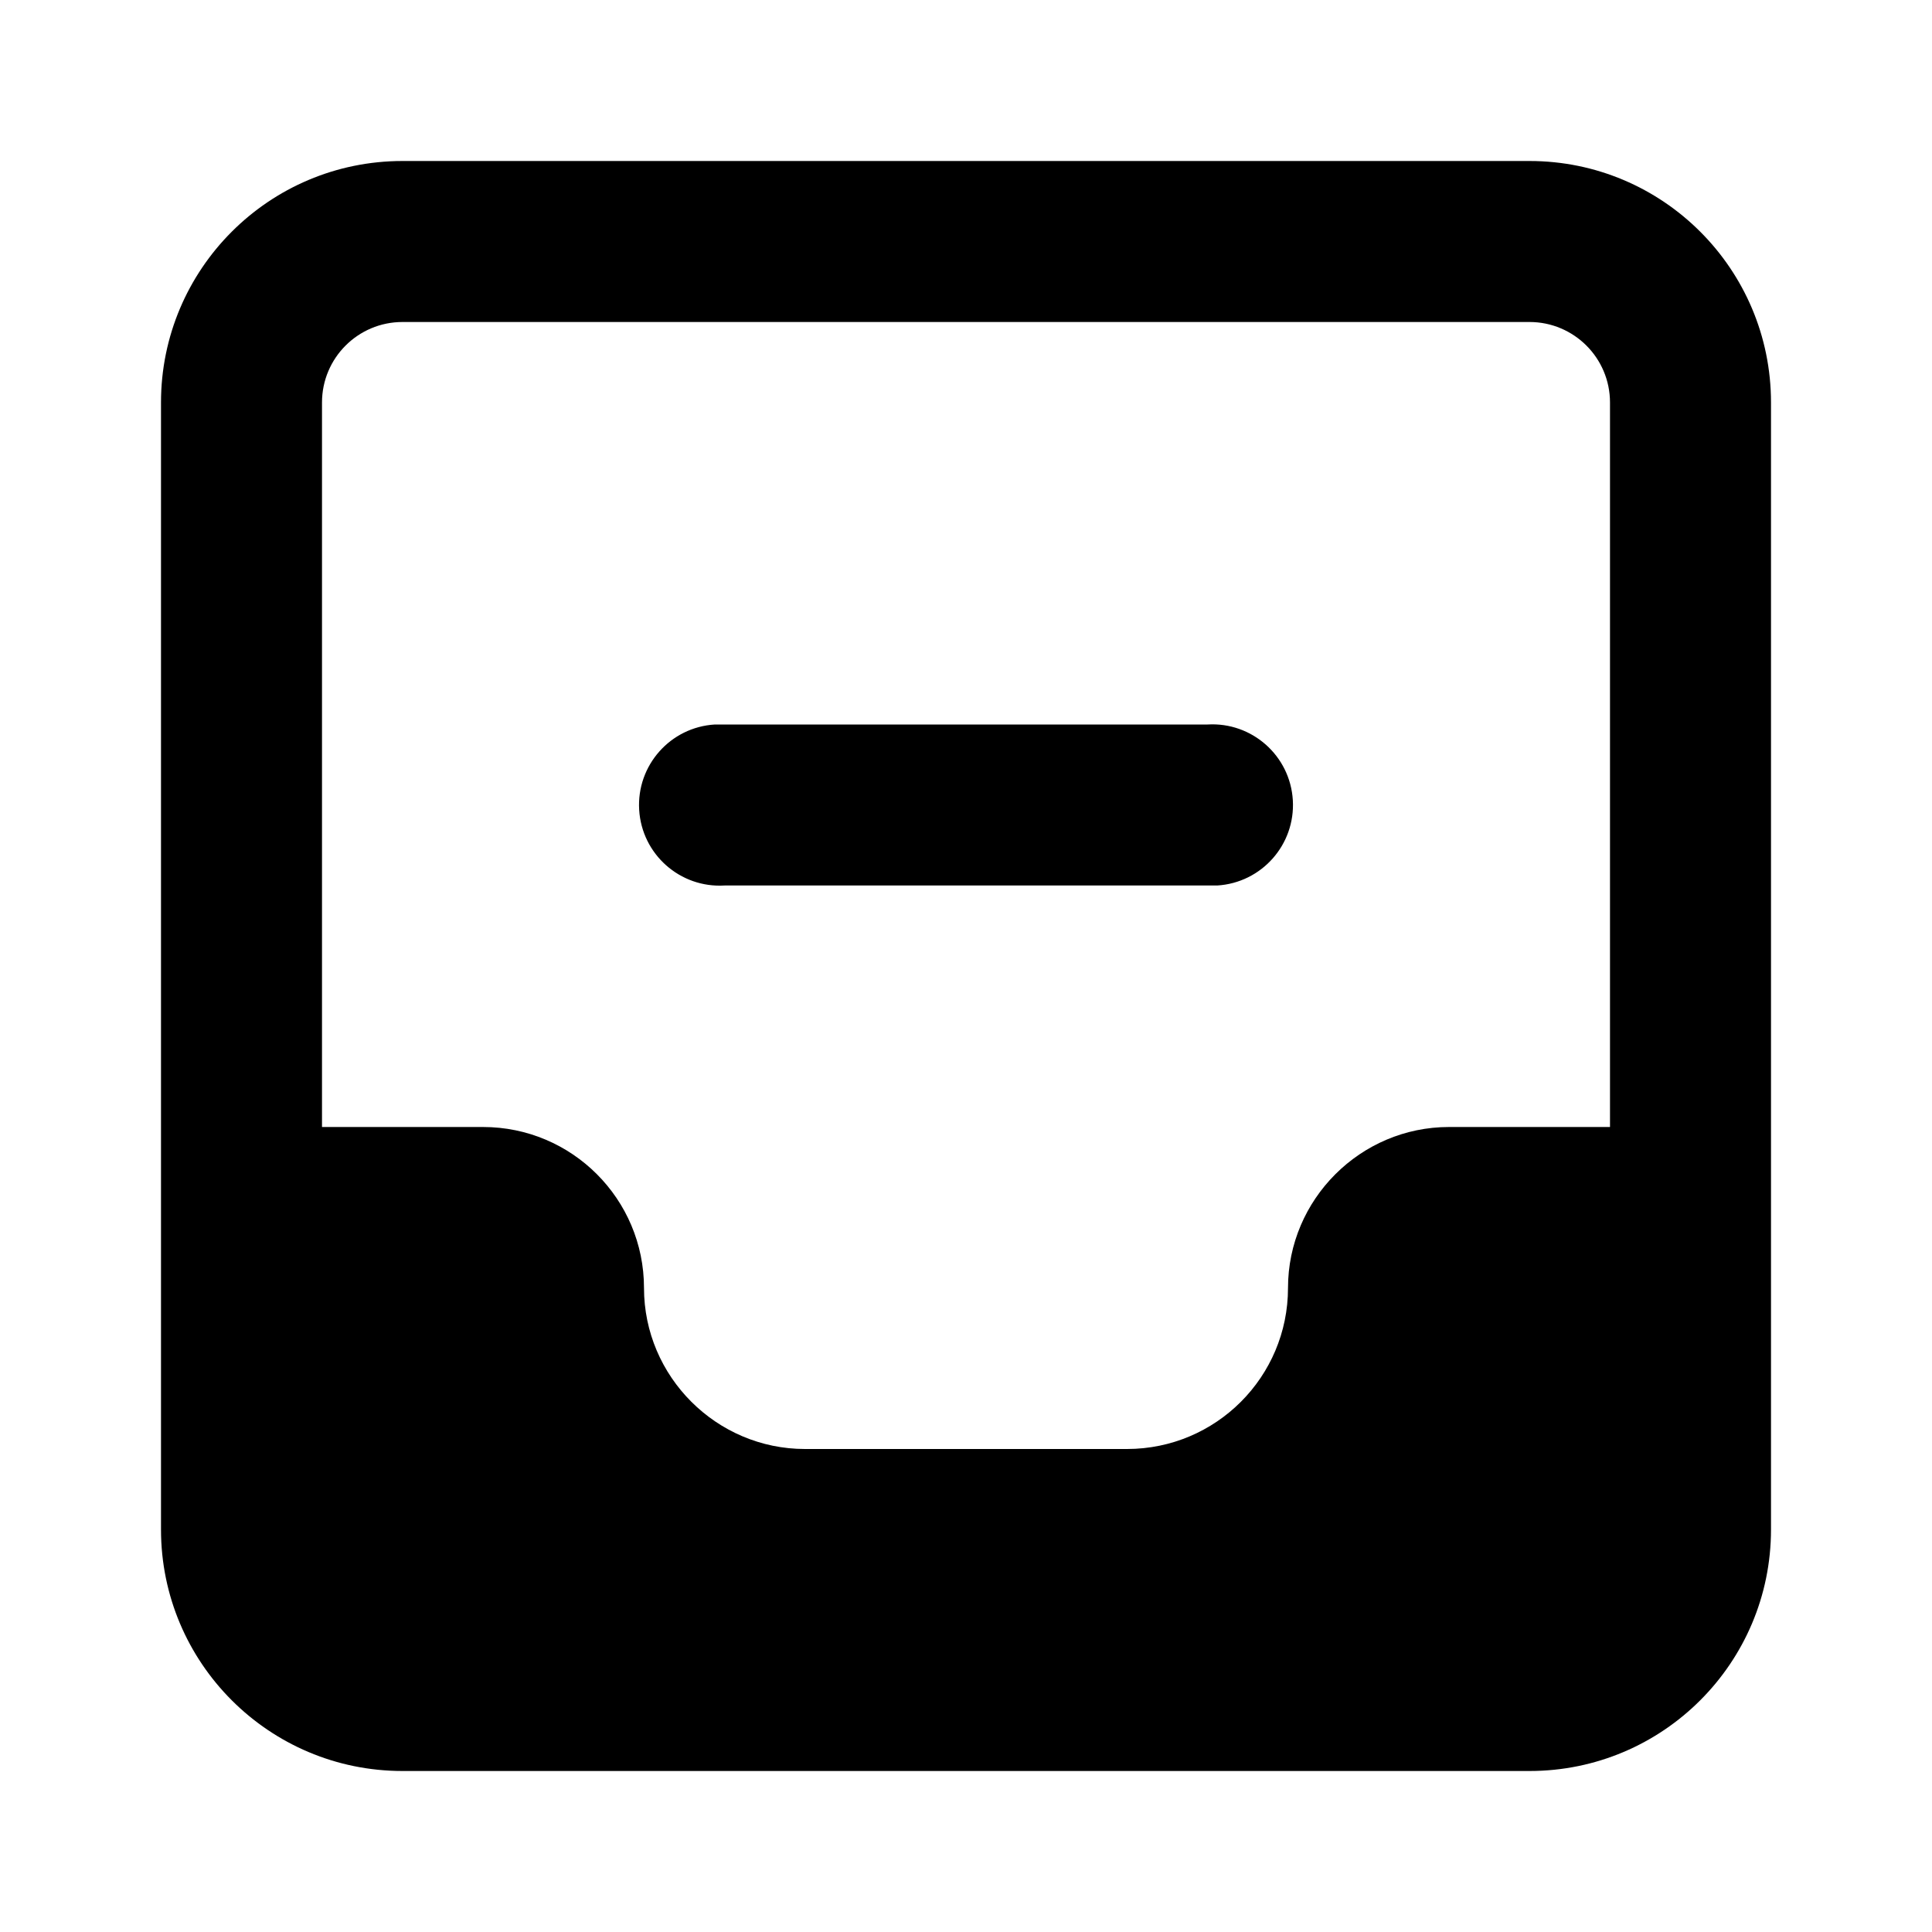
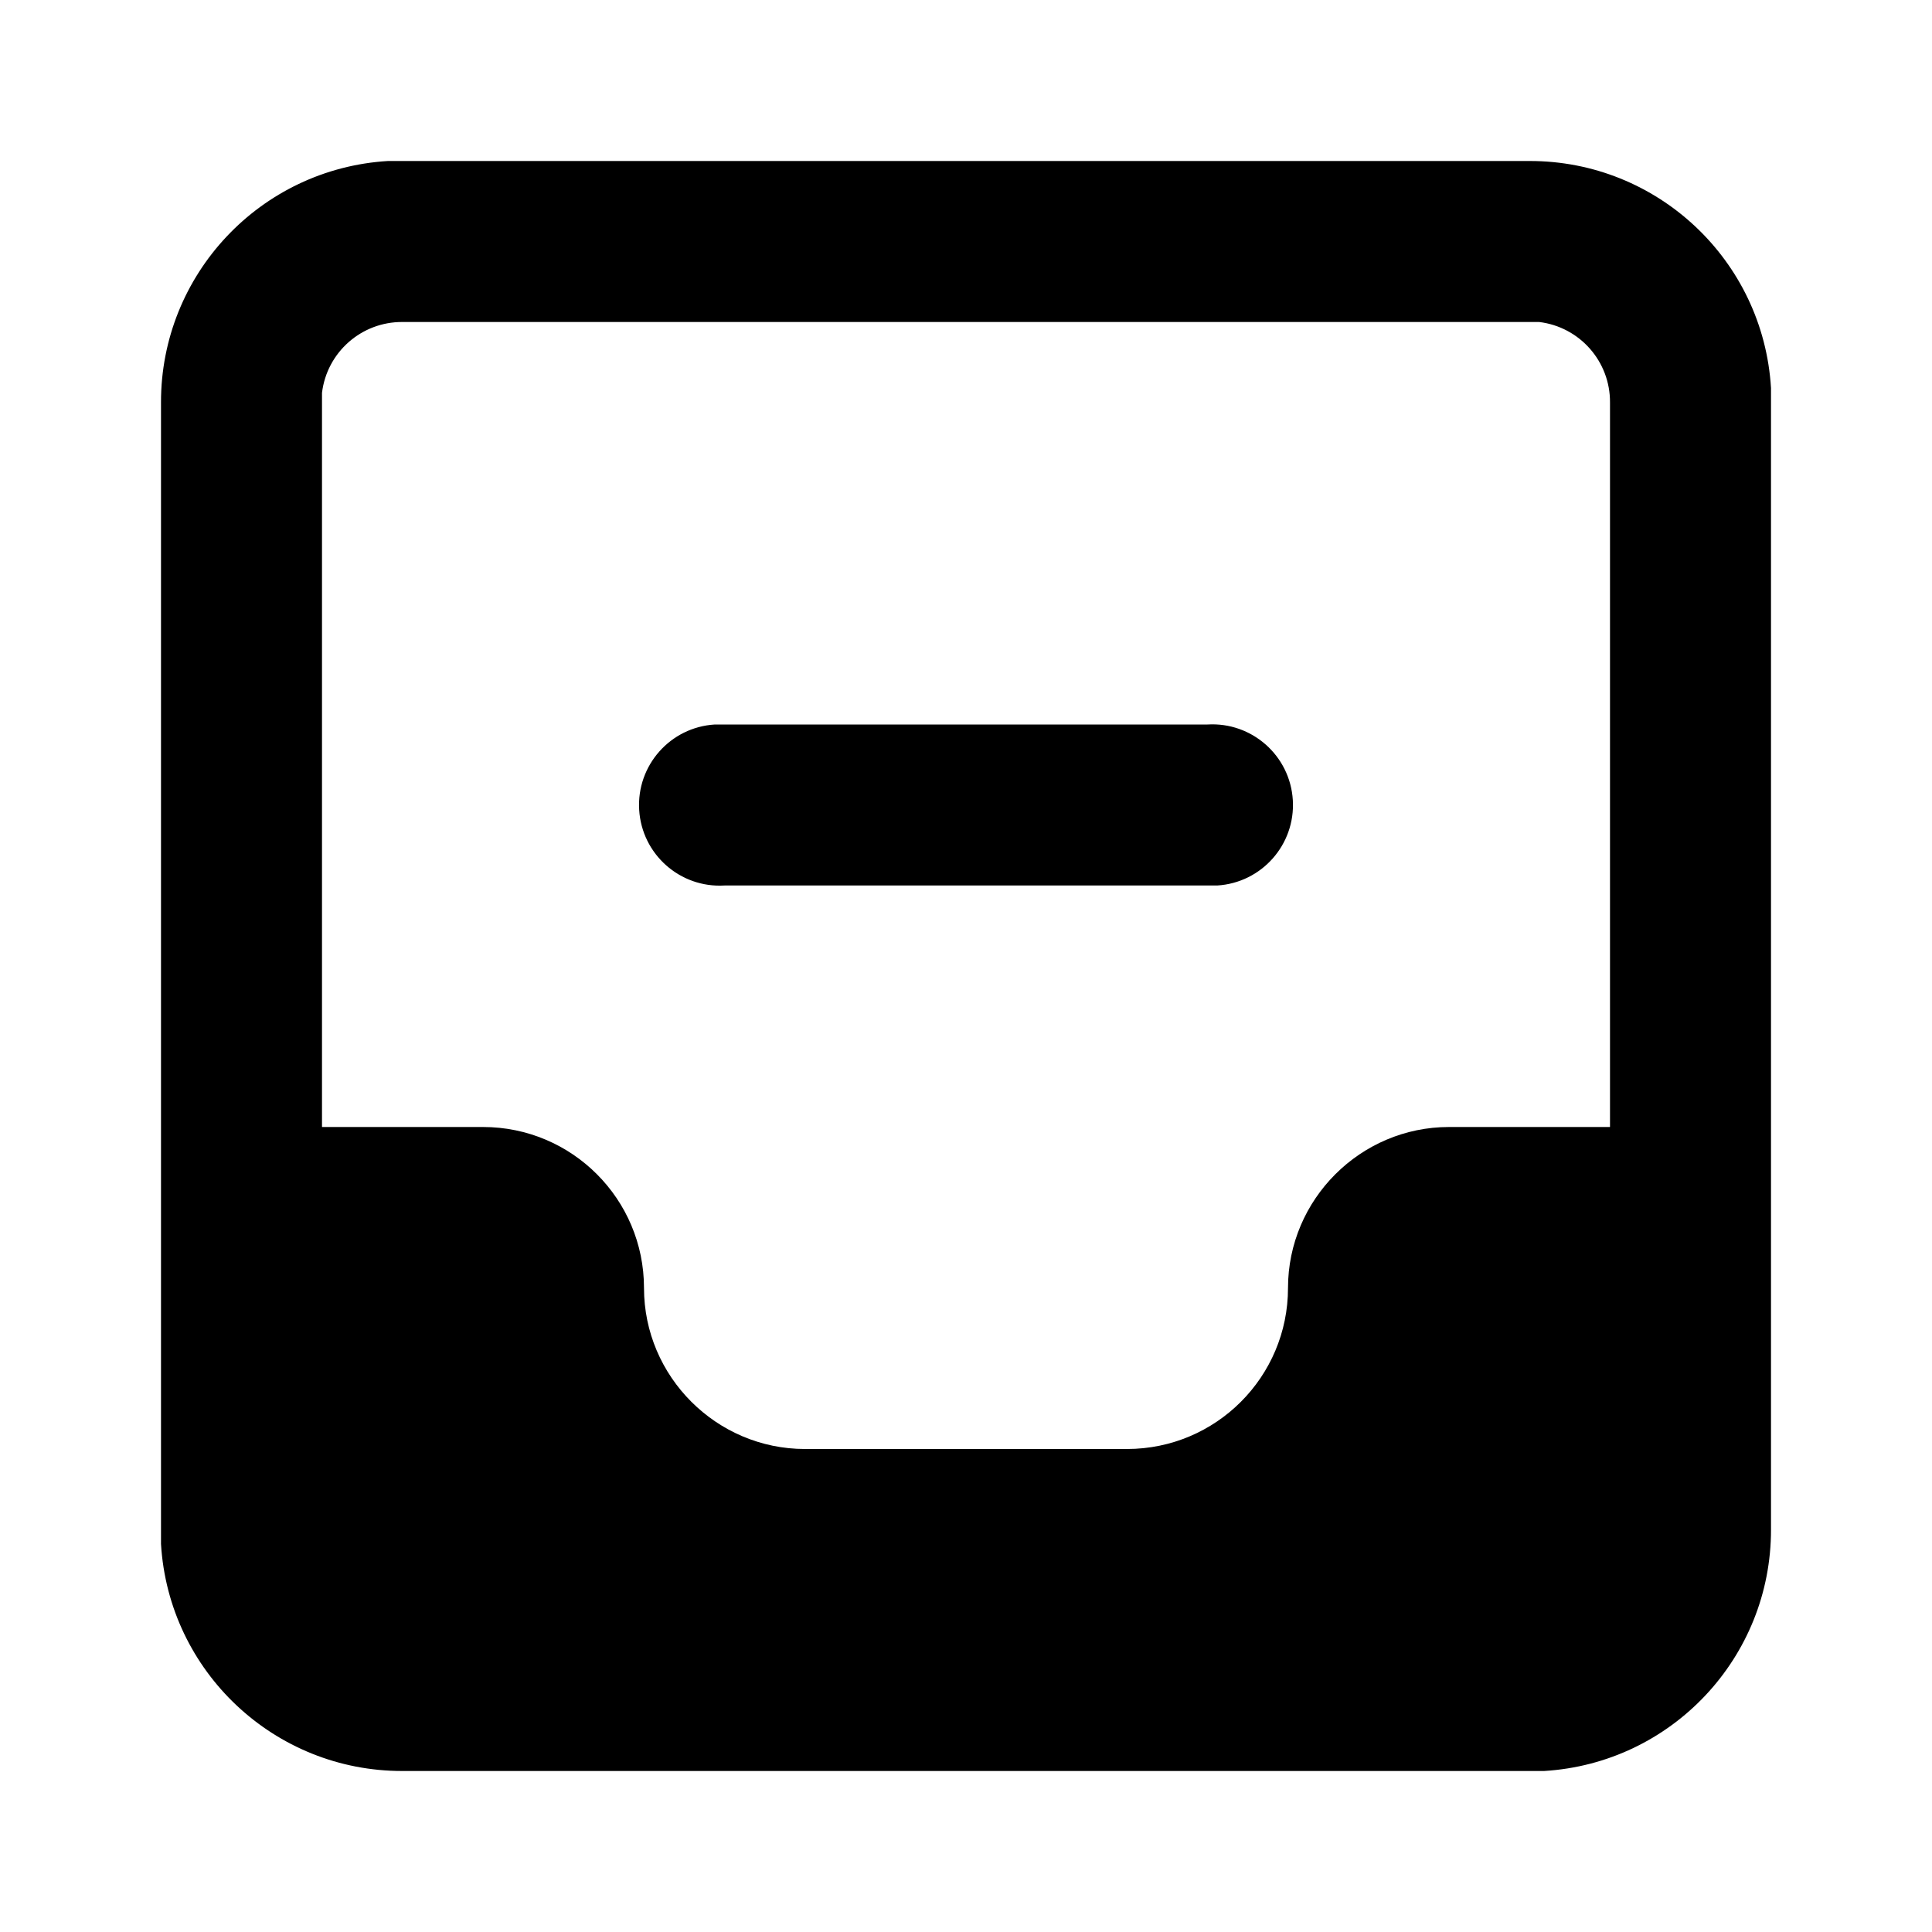
<svg viewBox="0 0 24 24">
-   <path d="M15 9a1 1 0 01.12 2H9a1 1 0 01-.12-2H15z" />
-   <path d="M19 2a3 3 0 013 3v14a3 3 0 01-3 3H5a3 3 0 01-3-3V5a3 3 0 013-3zM4 14h2a2 2 0 012 2c0 1.1.9 2 2 2h4a2 2 0 002-2c0-1.1.9-2 2-2h2V5a1 1 0 00-1-1H5a1 1 0 00-1 1v9z" />
+   <path d="M19 2a3 3 0 013 2.82V19a3 3 0 01-2.82 3H5a3 3 0 01-3-2.82V5a3 3 0 012.82-3H19zm0 2H5a1 1 0 00-1 .88V14h2a2 2 0 012 2c0 1.1.9 2 2 2h4a2 2 0 002-2c0-1.1.9-2 2-2h2V5a1 1 0 00-.88-1H19zm-4 5a1 1 0 01.12 2H9a1 1 0 01-.12-2H15z" />
</svg>
